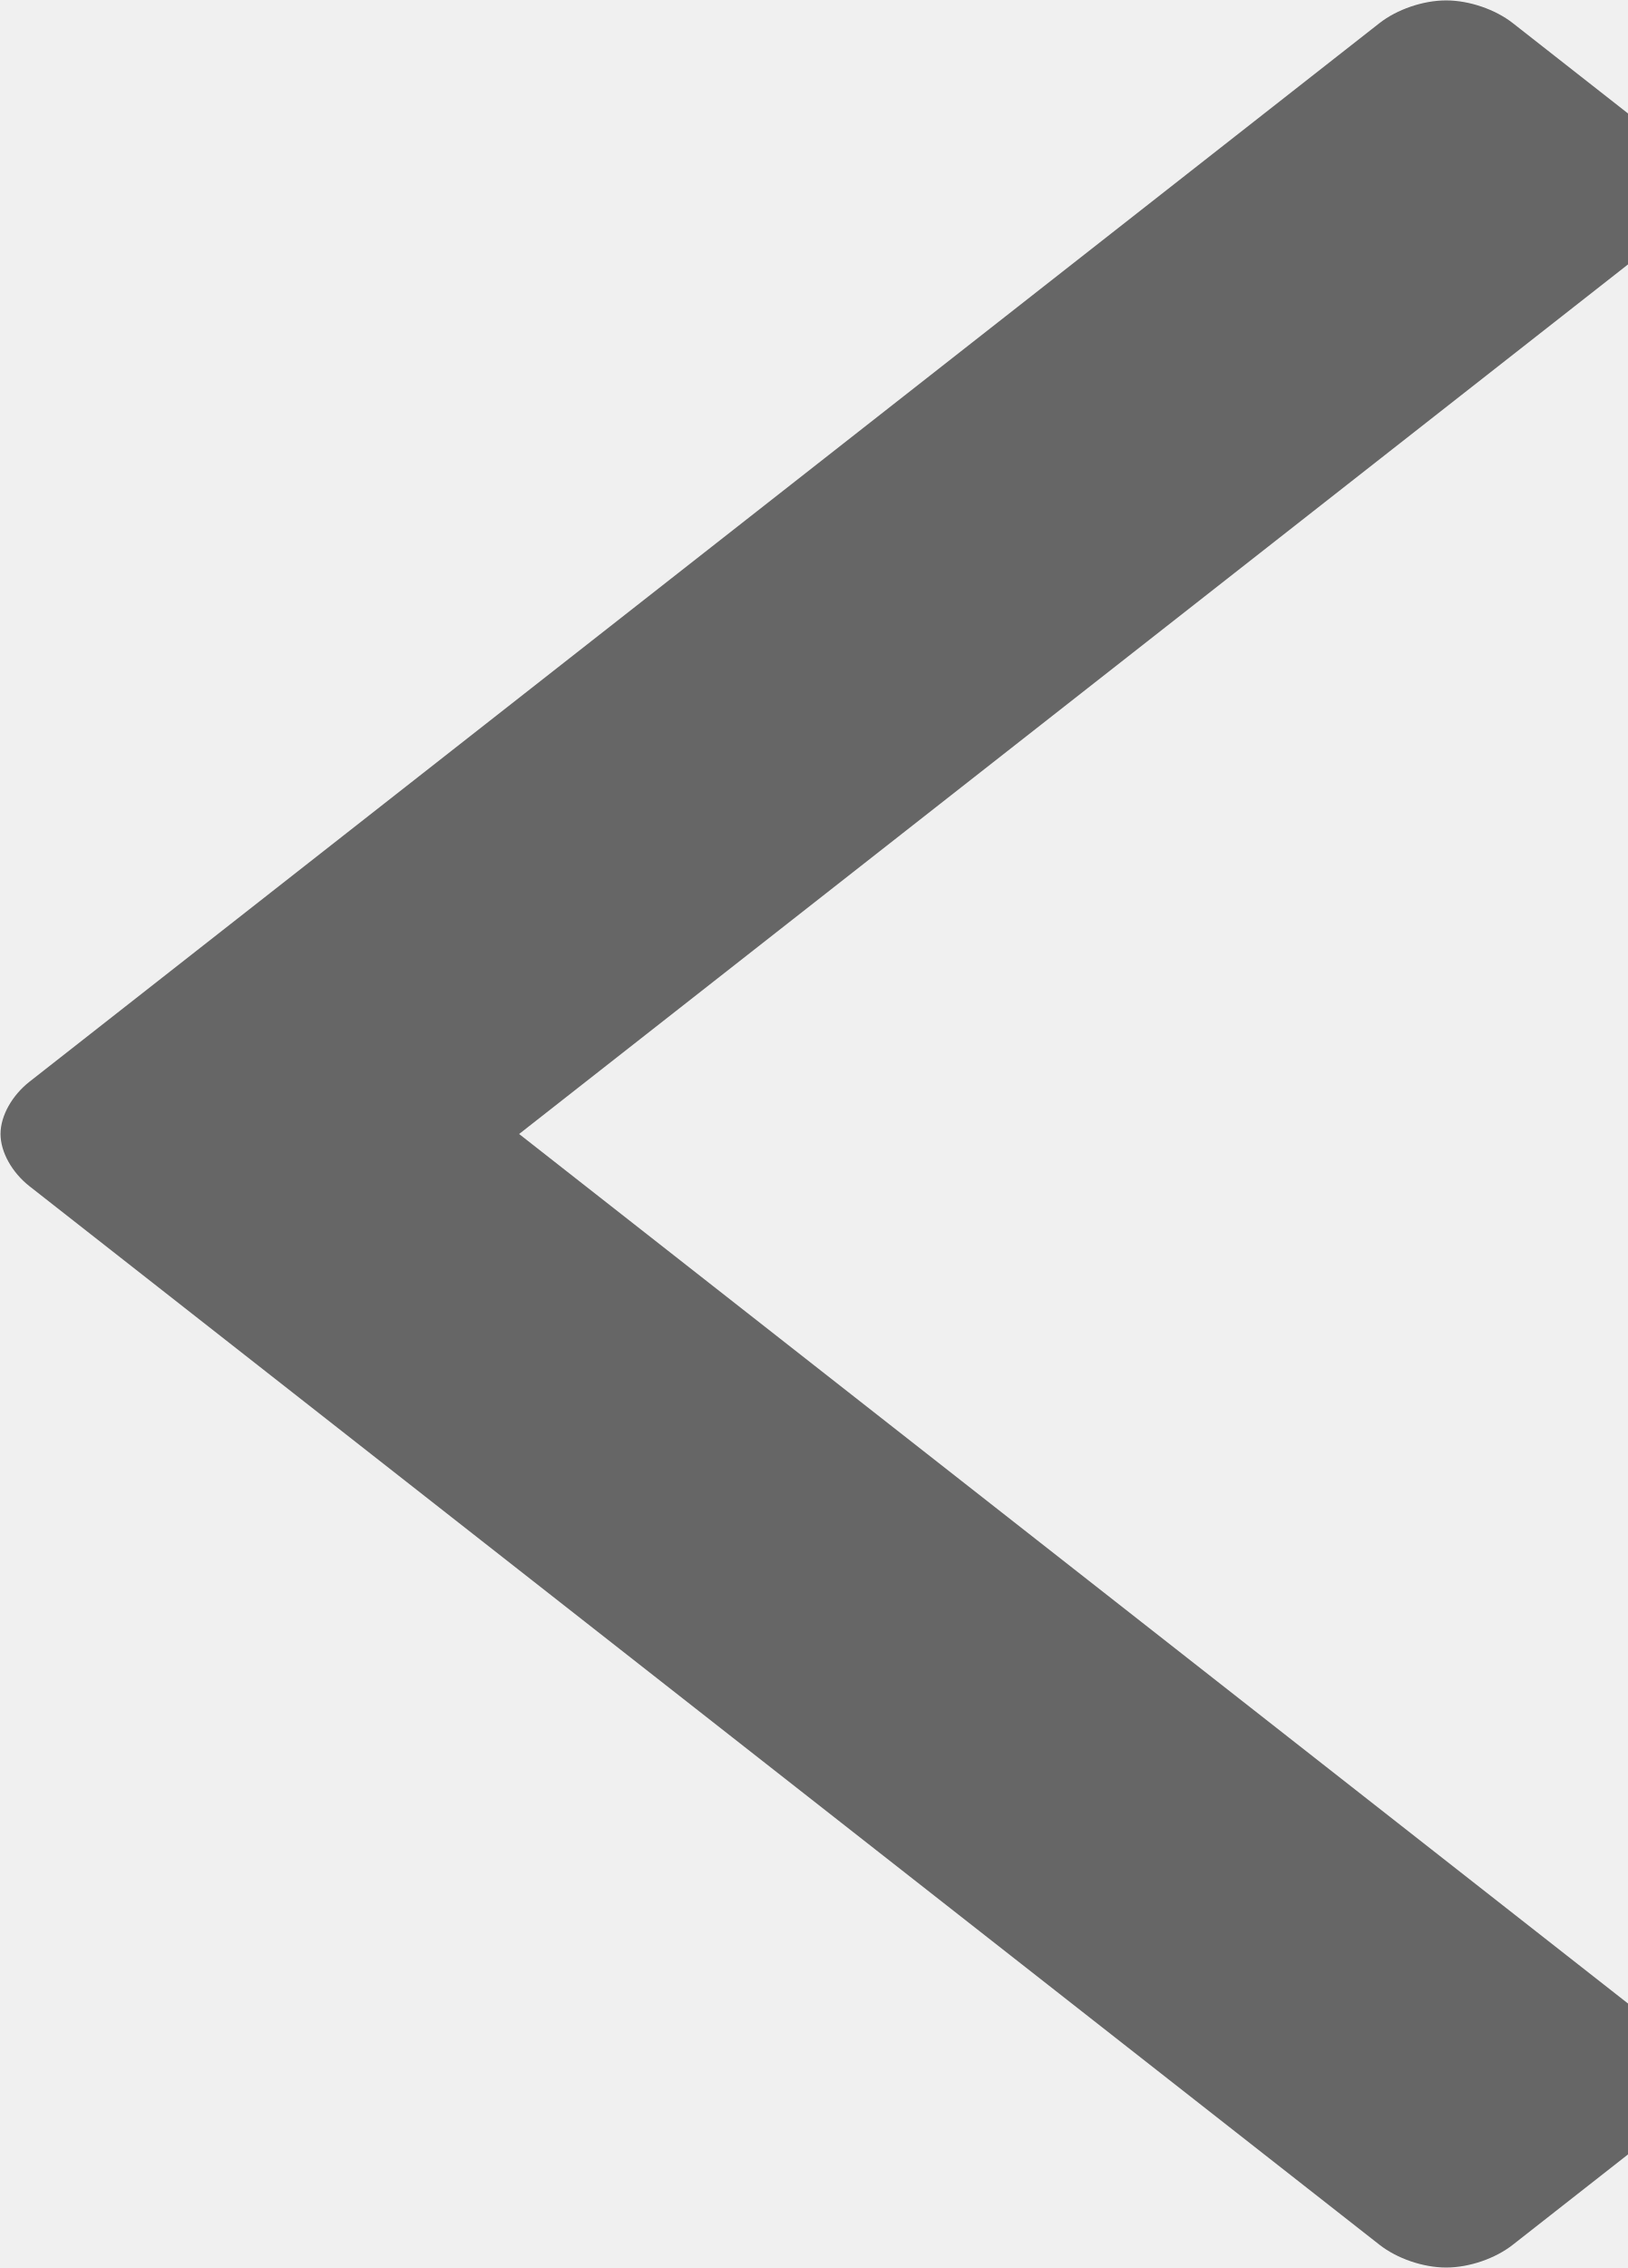
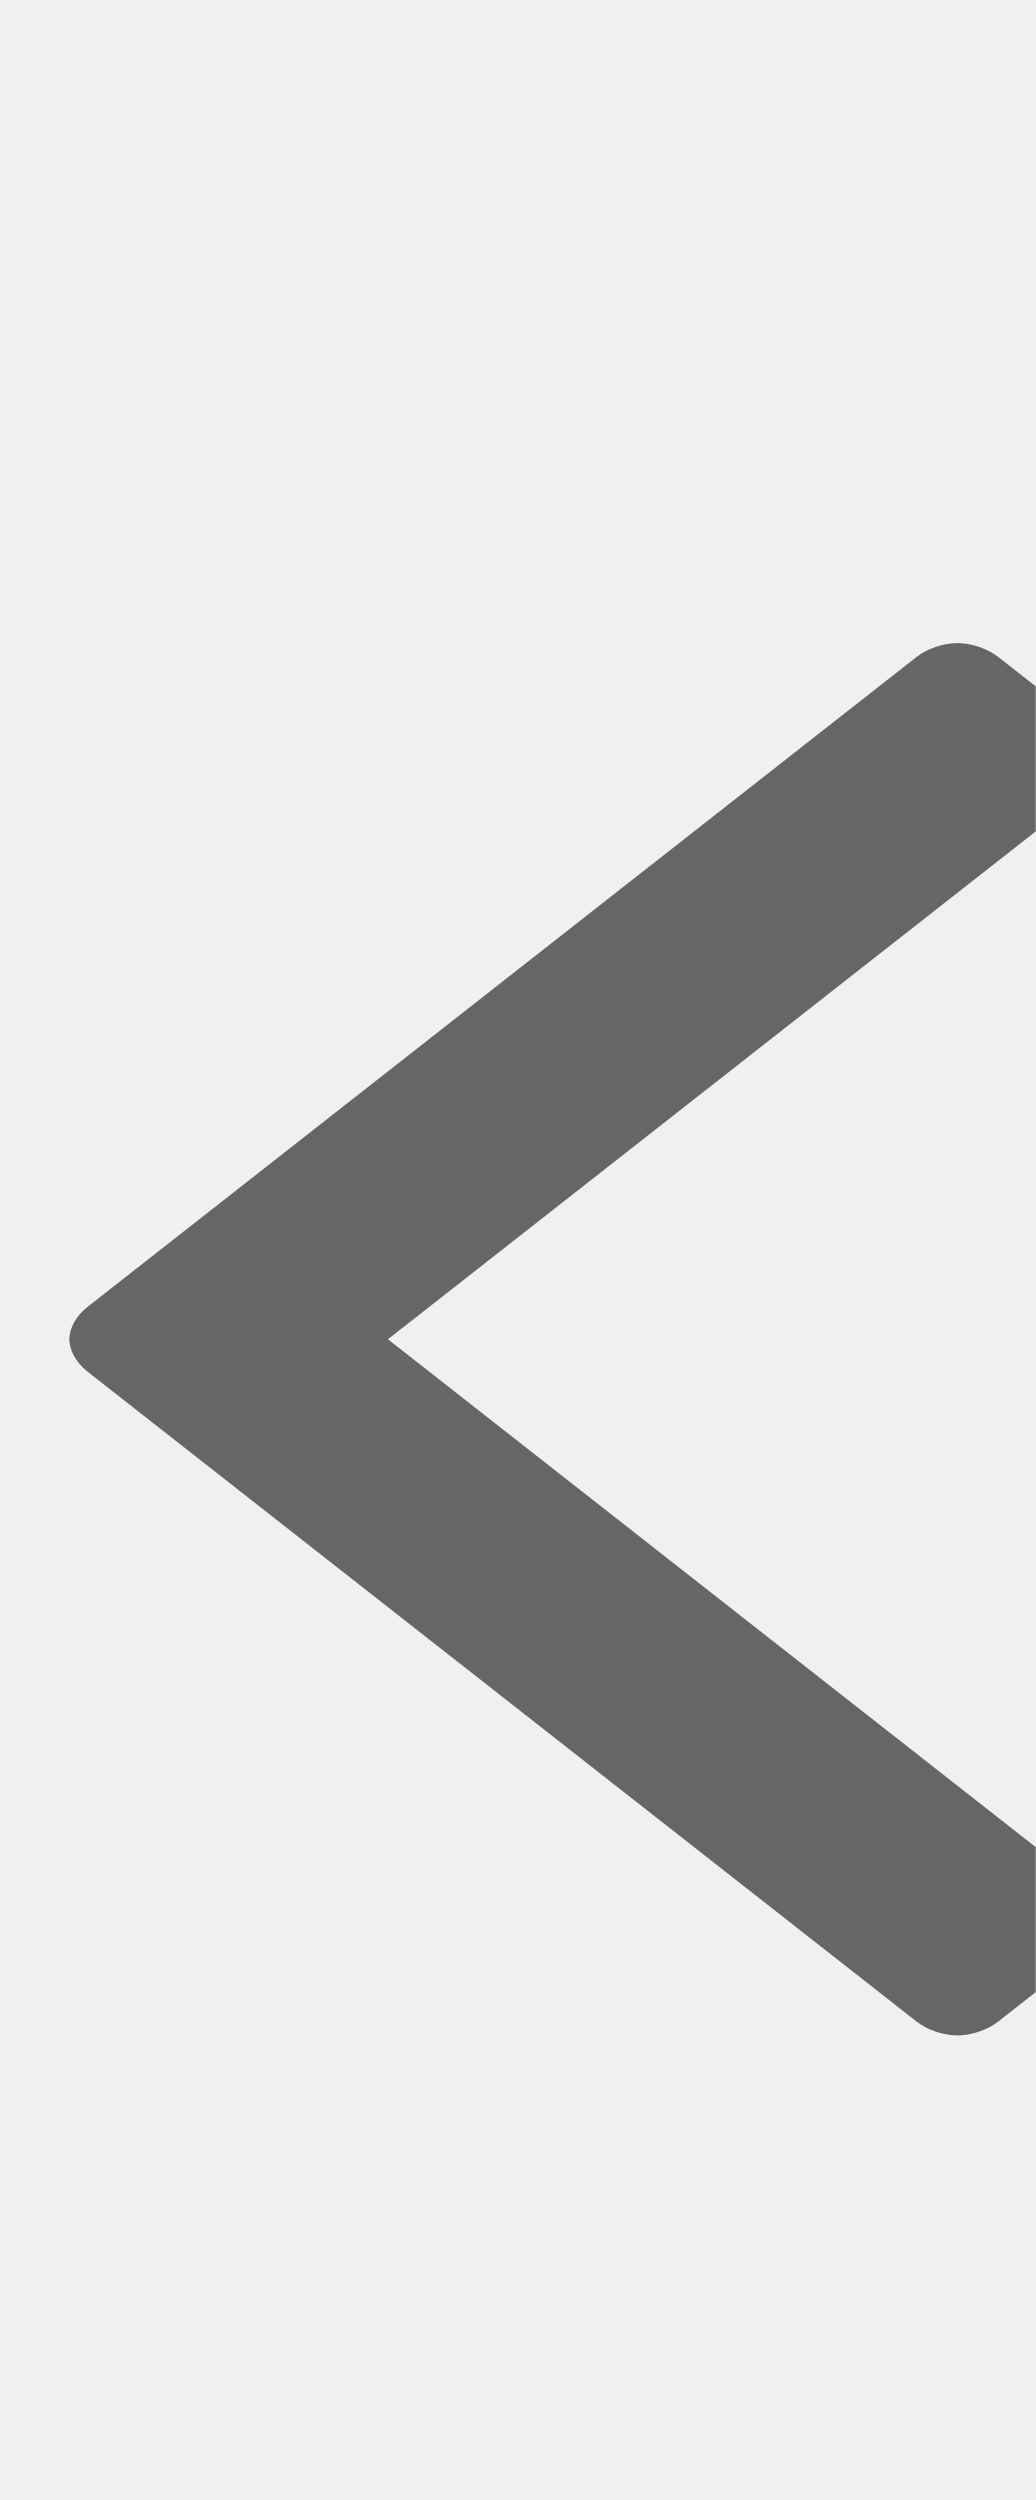
- <svg xmlns="http://www.w3.org/2000/svg" width="28" height="39" viewBox="0 0 28 39" fill="none">
-   <path d="M29.009 3.25C29.009 3.562 28.81 3.914 28.511 4.148L8.929 19.5L28.511 34.851C28.811 35.086 29.009 35.437 29.009 35.75C29.009 36.062 28.81 36.413 28.511 36.648L26.02 38.601C25.721 38.836 25.273 38.992 24.874 38.992C24.475 38.992 24.027 38.835 23.728 38.601L0.507 20.398C0.208 20.163 0.009 19.812 0.009 19.499C0.009 19.186 0.209 18.835 0.507 18.601L23.728 0.397C24.027 0.163 24.475 0.007 24.874 0.007C25.273 0.007 25.721 0.163 26.02 0.397L28.511 2.35C28.811 2.585 29.009 2.897 29.009 3.249V3.25Z" fill="#666666" />
+ <svg xmlns="http://www.w3.org/2000/svg" width="29" height="70" viewBox="0 0 29 70" fill="none">
+   <g clip-path="url(#clip0)">
+     <path d="M30.942 21.25C30.942 21.562 30.743 21.914 30.444 22.148L10.862 37.5L30.444 52.851C30.744 53.086 30.942 53.437 30.942 53.75C30.942 54.062 30.743 54.413 30.444 54.648L27.953 56.601C27.654 56.836 27.206 56.992 26.807 56.992C26.408 56.992 25.96 56.835 25.661 56.601L2.44 38.398C2.141 38.163 1.942 37.812 1.942 37.499C1.942 37.186 2.142 36.835 2.44 36.601L25.661 18.397C25.96 18.163 26.408 18.007 26.807 18.007C27.206 18.007 27.654 18.163 27.953 18.397L30.444 20.35C30.744 20.585 30.942 20.897 30.942 21.249V21.25Z" fill="#666666" />
+   </g>
+   <defs>
+     <clipPath id="clip0">
+       <rect width="29" height="70" fill="white" />
+     </clipPath>
+   </defs>
</svg>
